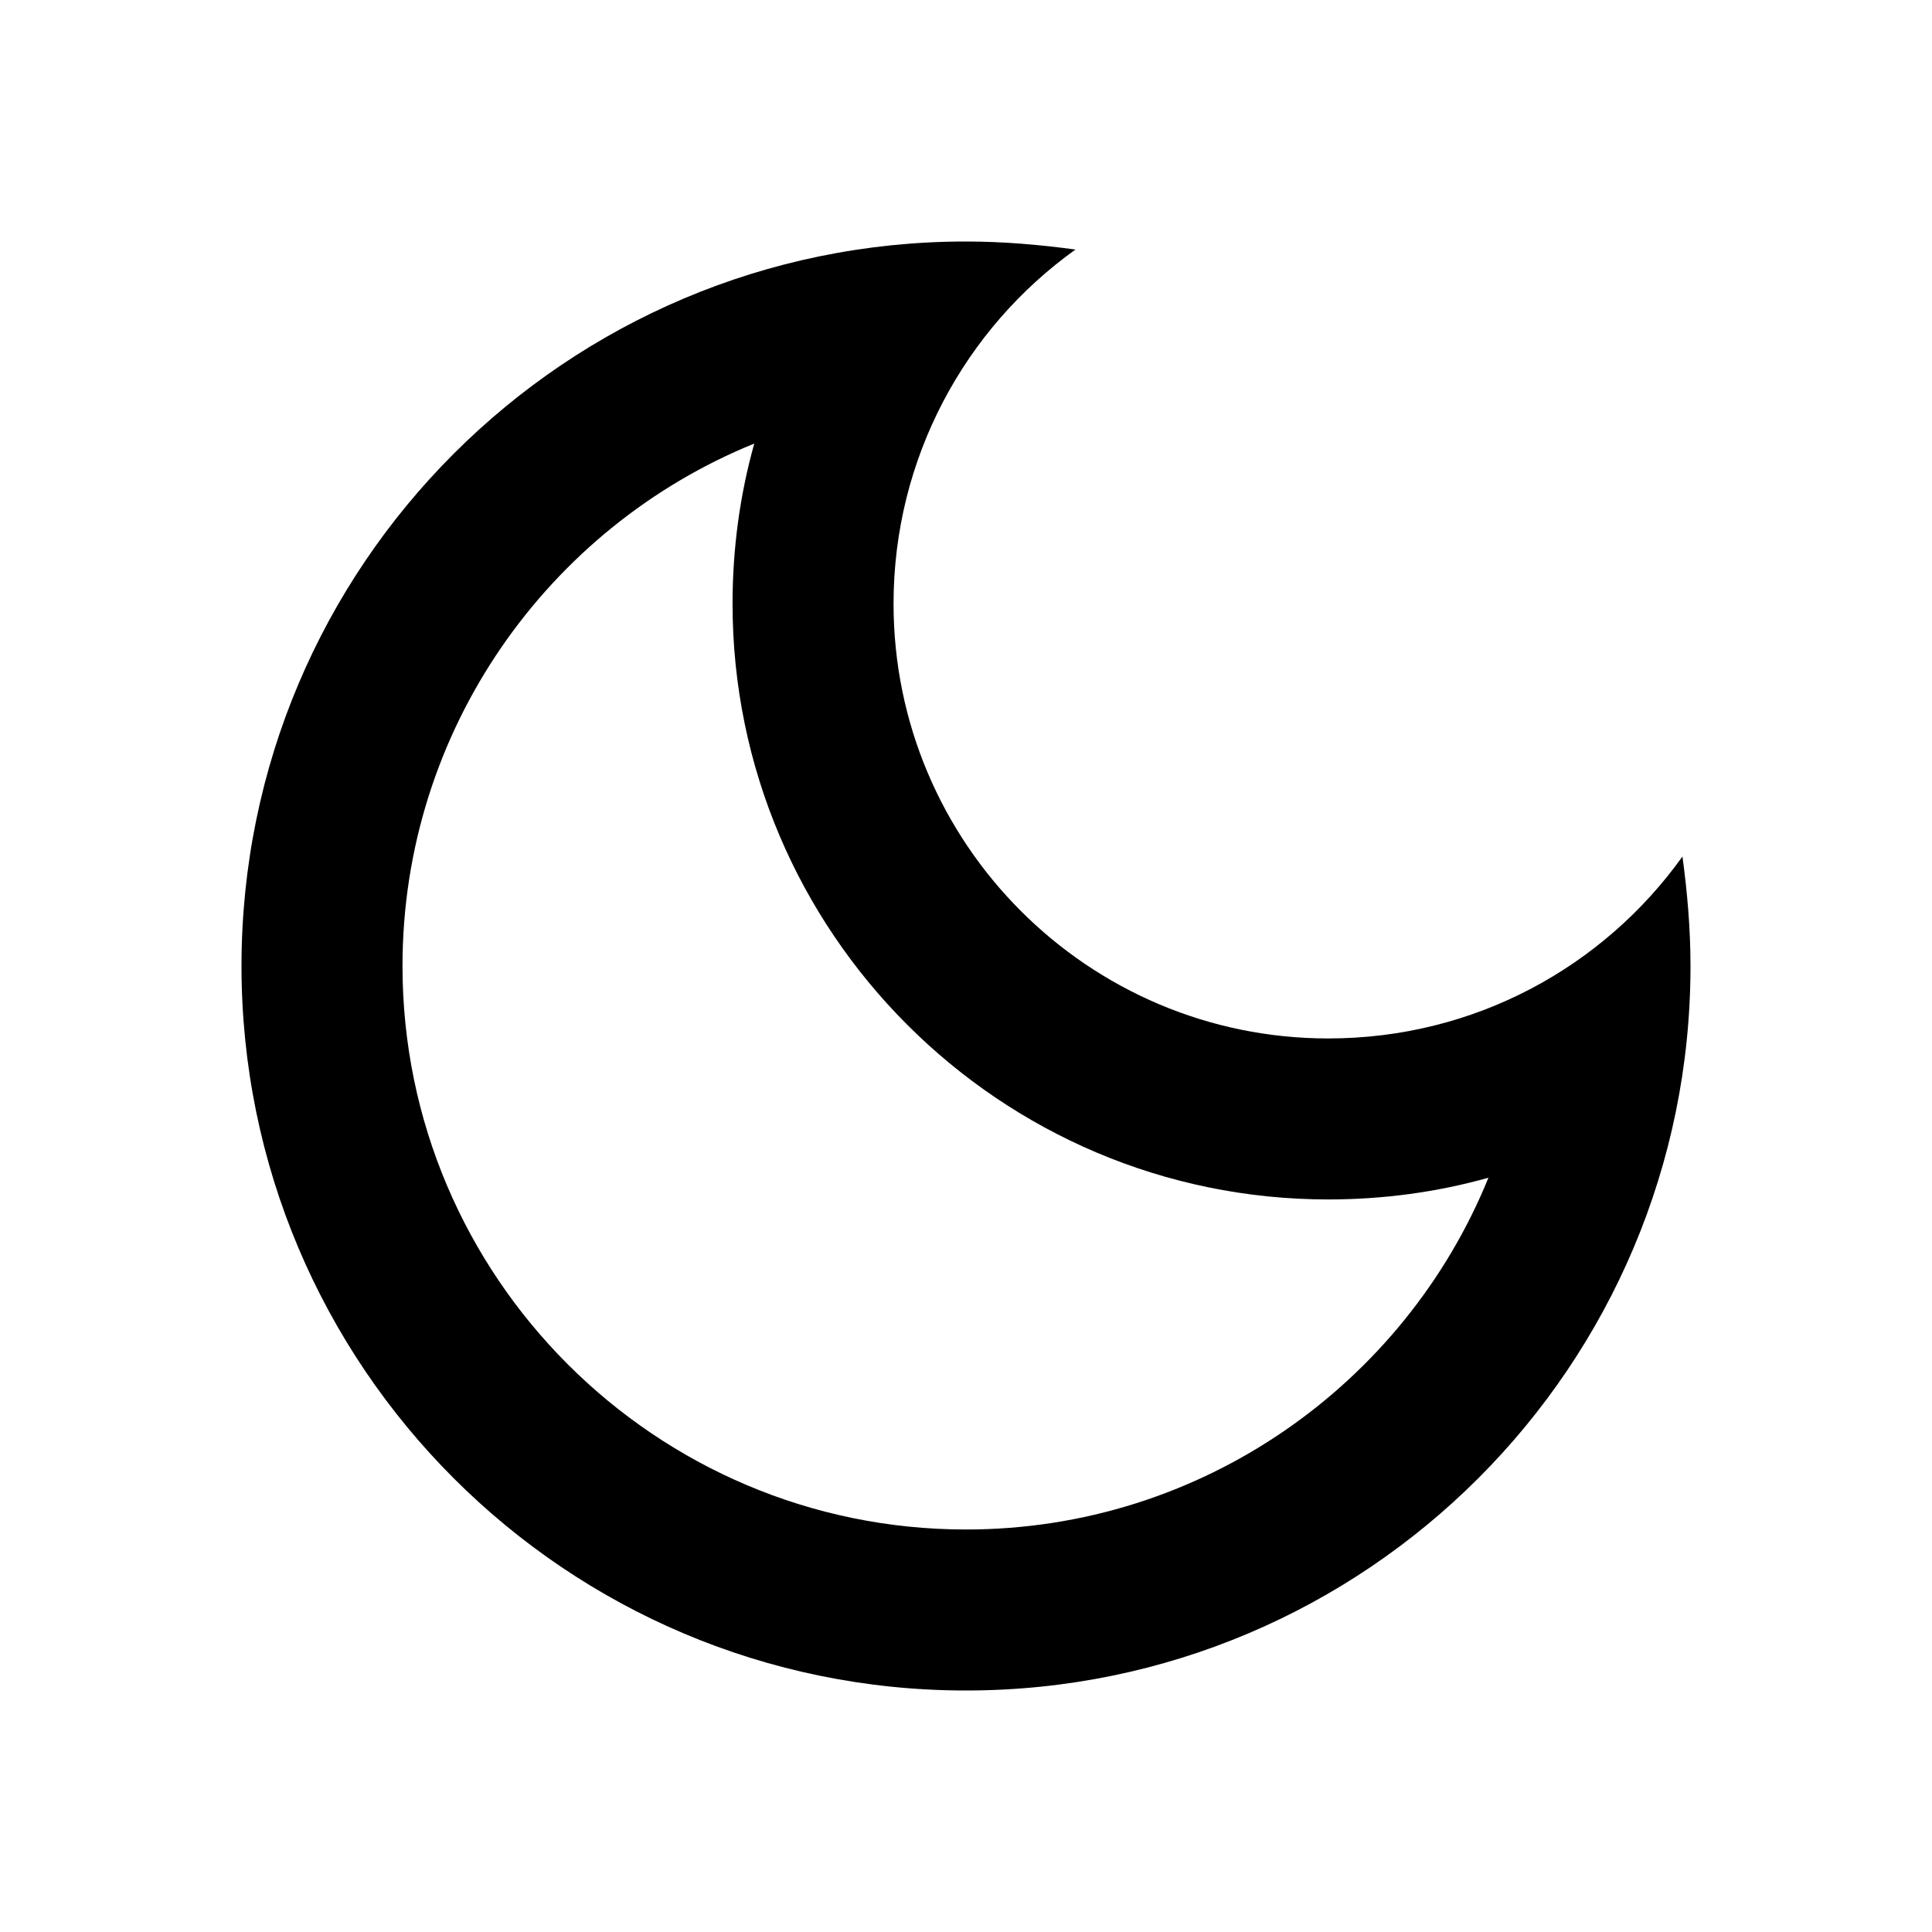
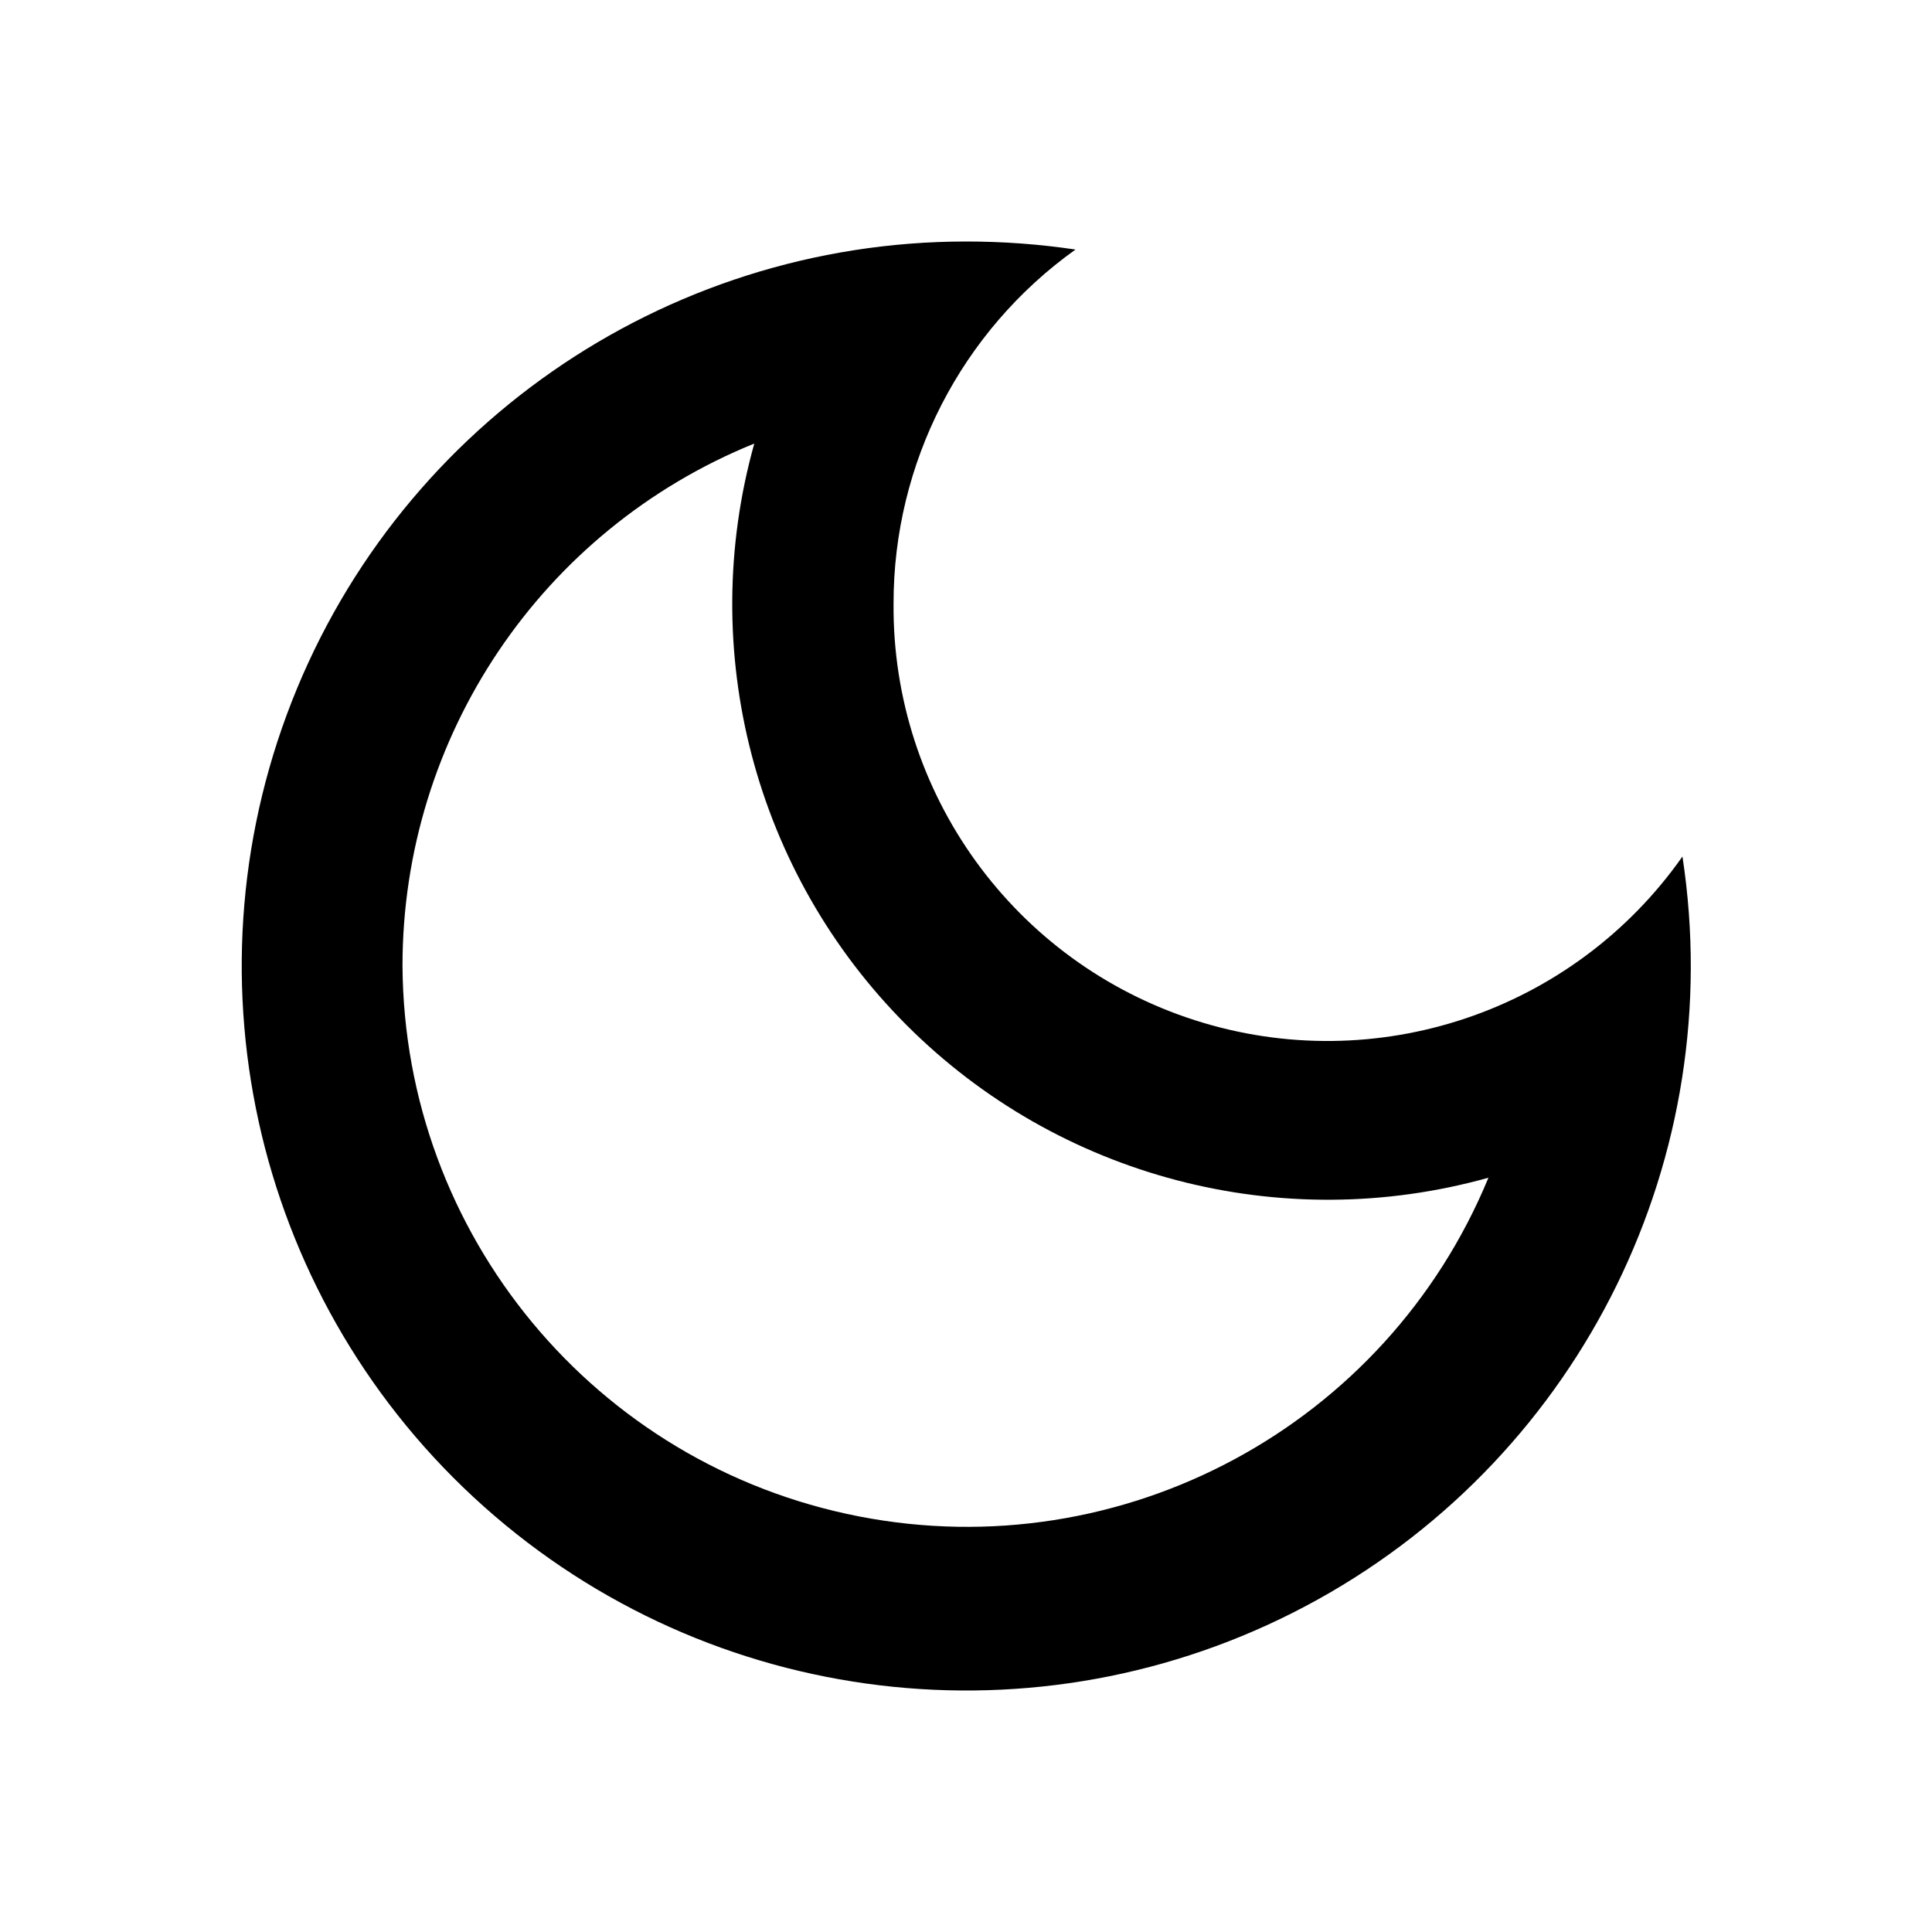
<svg xmlns="http://www.w3.org/2000/svg" viewBox="0 0 24 24">
-   <path fill="currentColor" d="M9.37,5.51C9.19,6.15,9.1,6.82,9.1,7.5c0,4.08,3.32,7.4,7.4,7.4c0.68,0,1.35-0.09,1.99-0.27C17.45,17.19,14.93,19,12,19 c-3.86,0-7-3.14-7-7C5,9.07,6.81,6.55,9.37,5.51z M12,3c-4.97,0-9,4.03-9,9s4.03,9,9,9s9-4.03,9-9c0-0.46-0.04-0.92-0.1-1.36 c-0.98,1.37-2.58,2.26-4.4,2.26c-2.98,0-5.4-2.42-5.4-5.4c0-1.81,0.89-3.42,2.26-4.4C12.92,3.04,12.46,3,12,3L12,3z" />
+   <path fill="currentColor" d="M9.37 5.51a7.4 7.4 0 0 0 9.12 9.12A7.01 7.01 0 0 1 5 12a7 7 0 0 1 4.37-6.49M12 3a9 9 0 1 0 8.9 7.64 5.39 5.39 0 0 1-9.8-3.14 5.4 5.4 0 0 1 2.26-4.4Q12.69 3 12 3" />
</svg>
